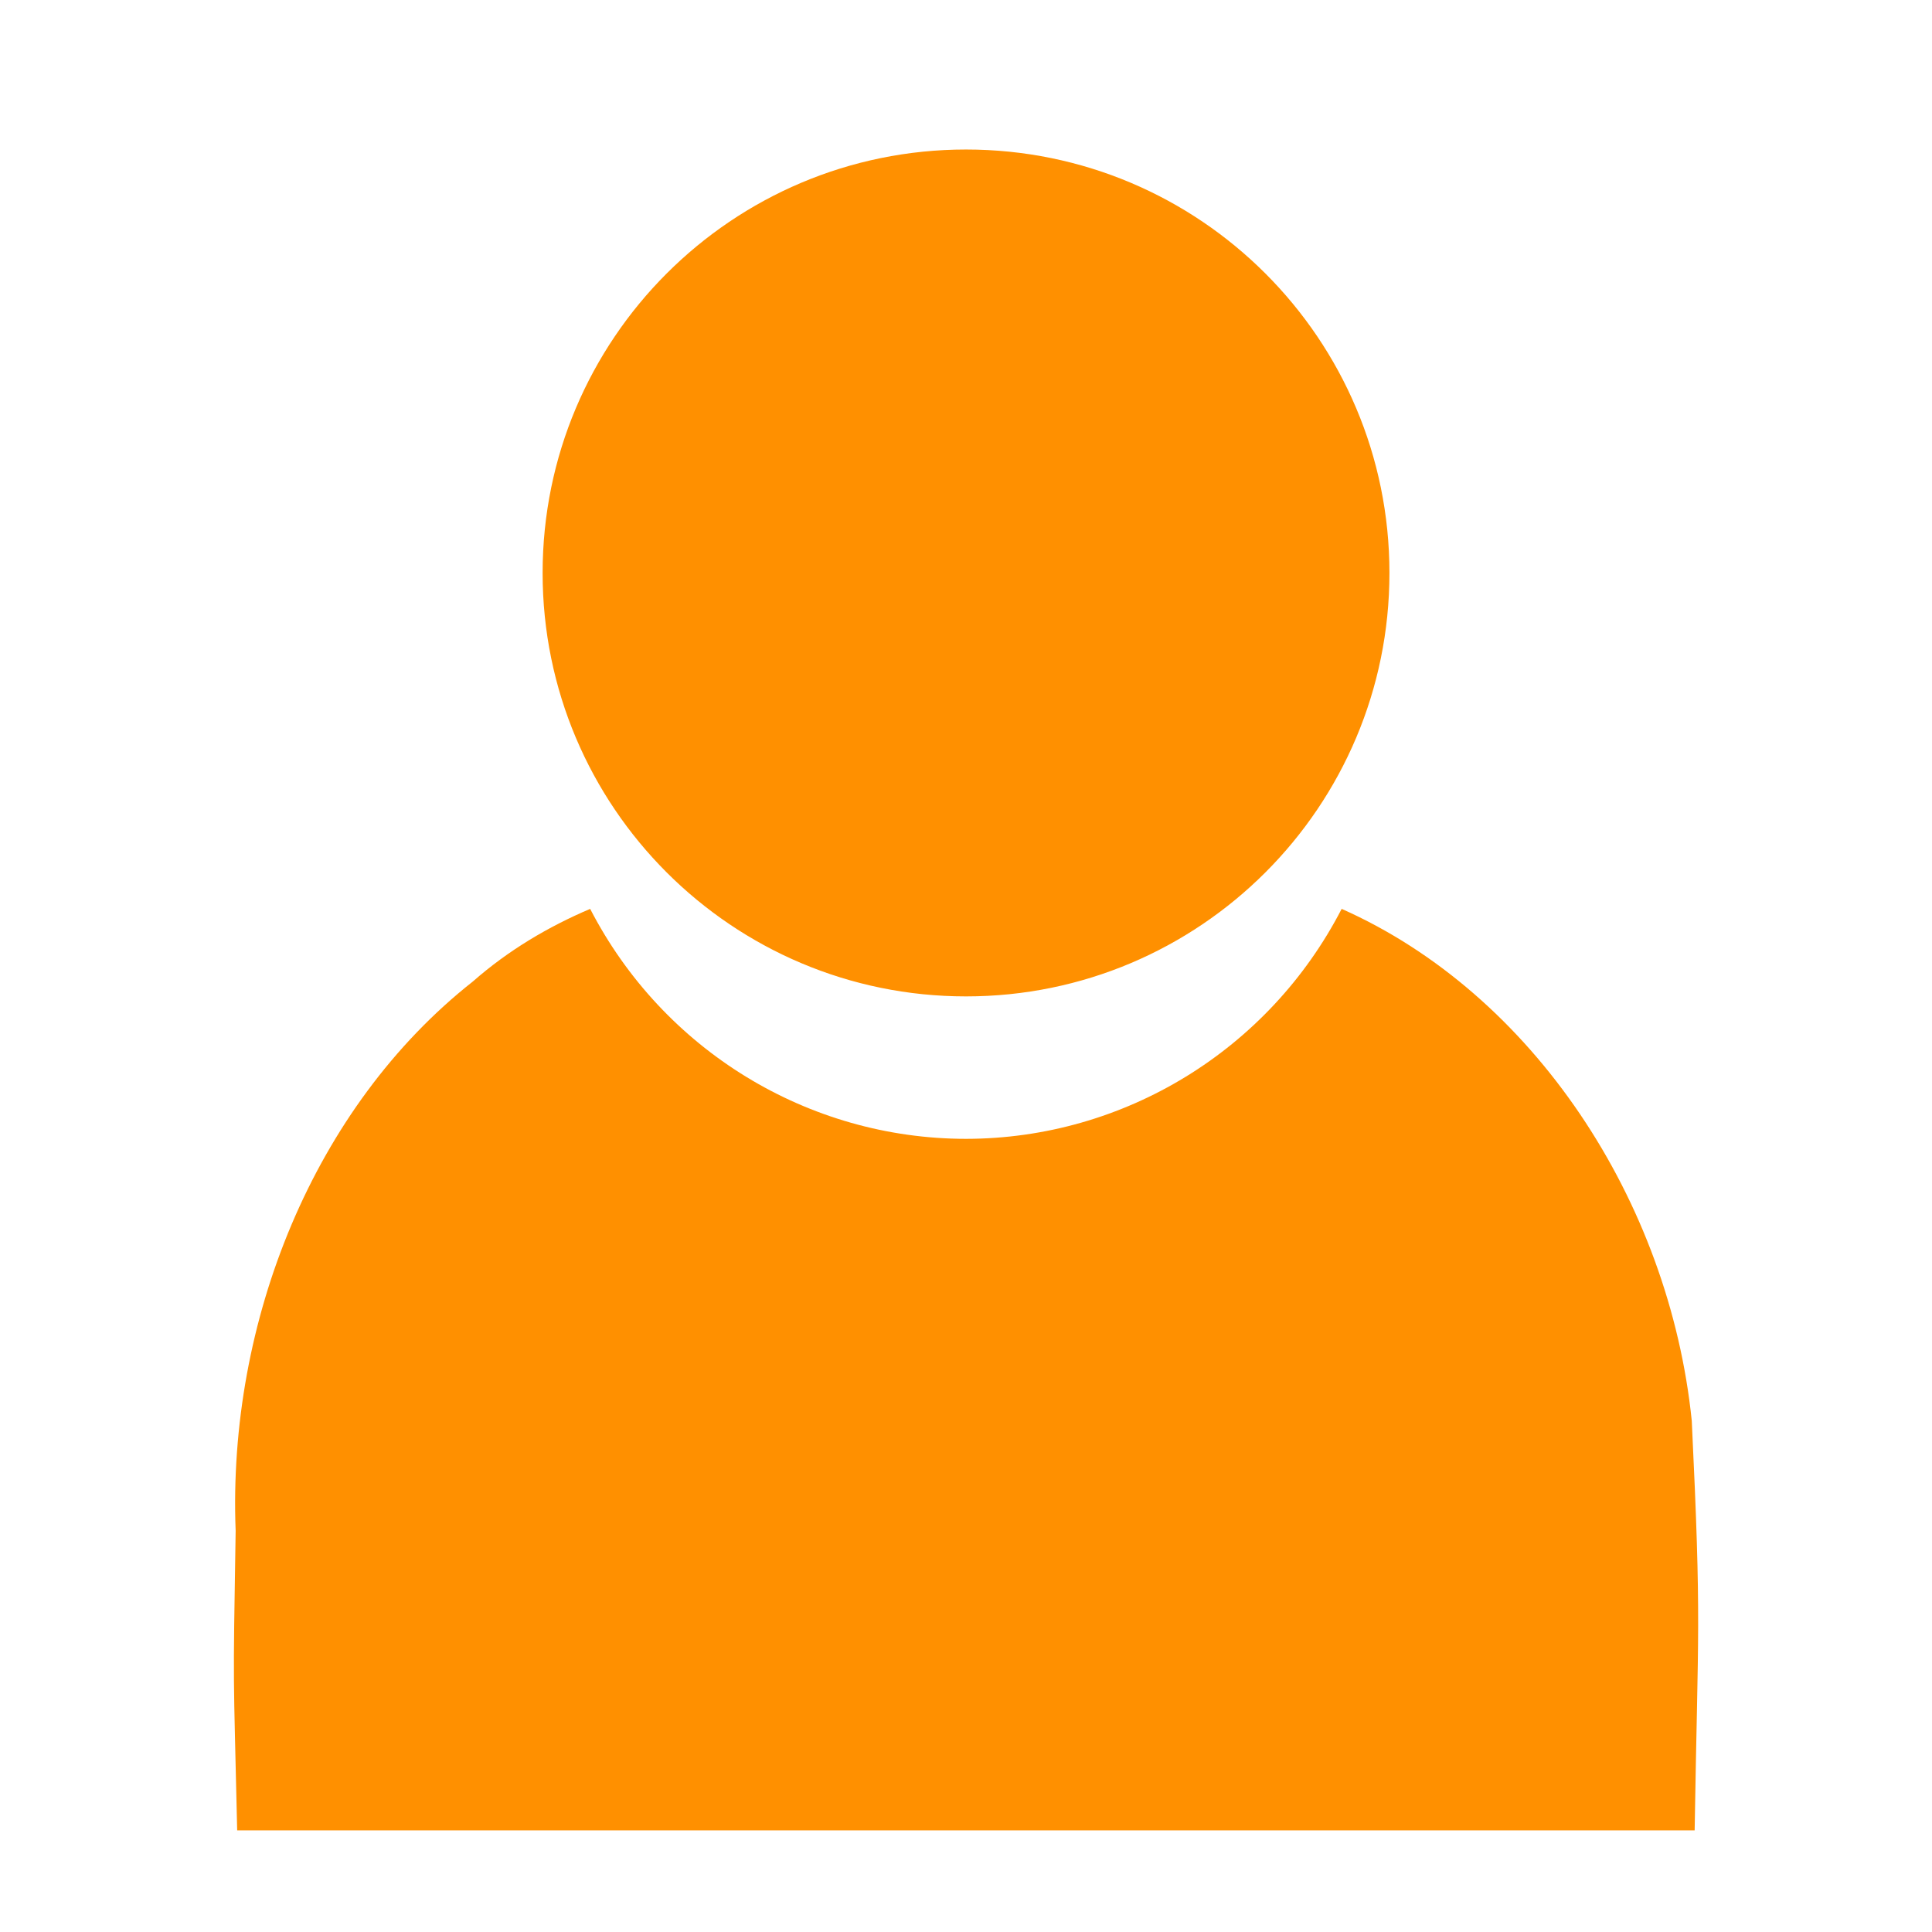
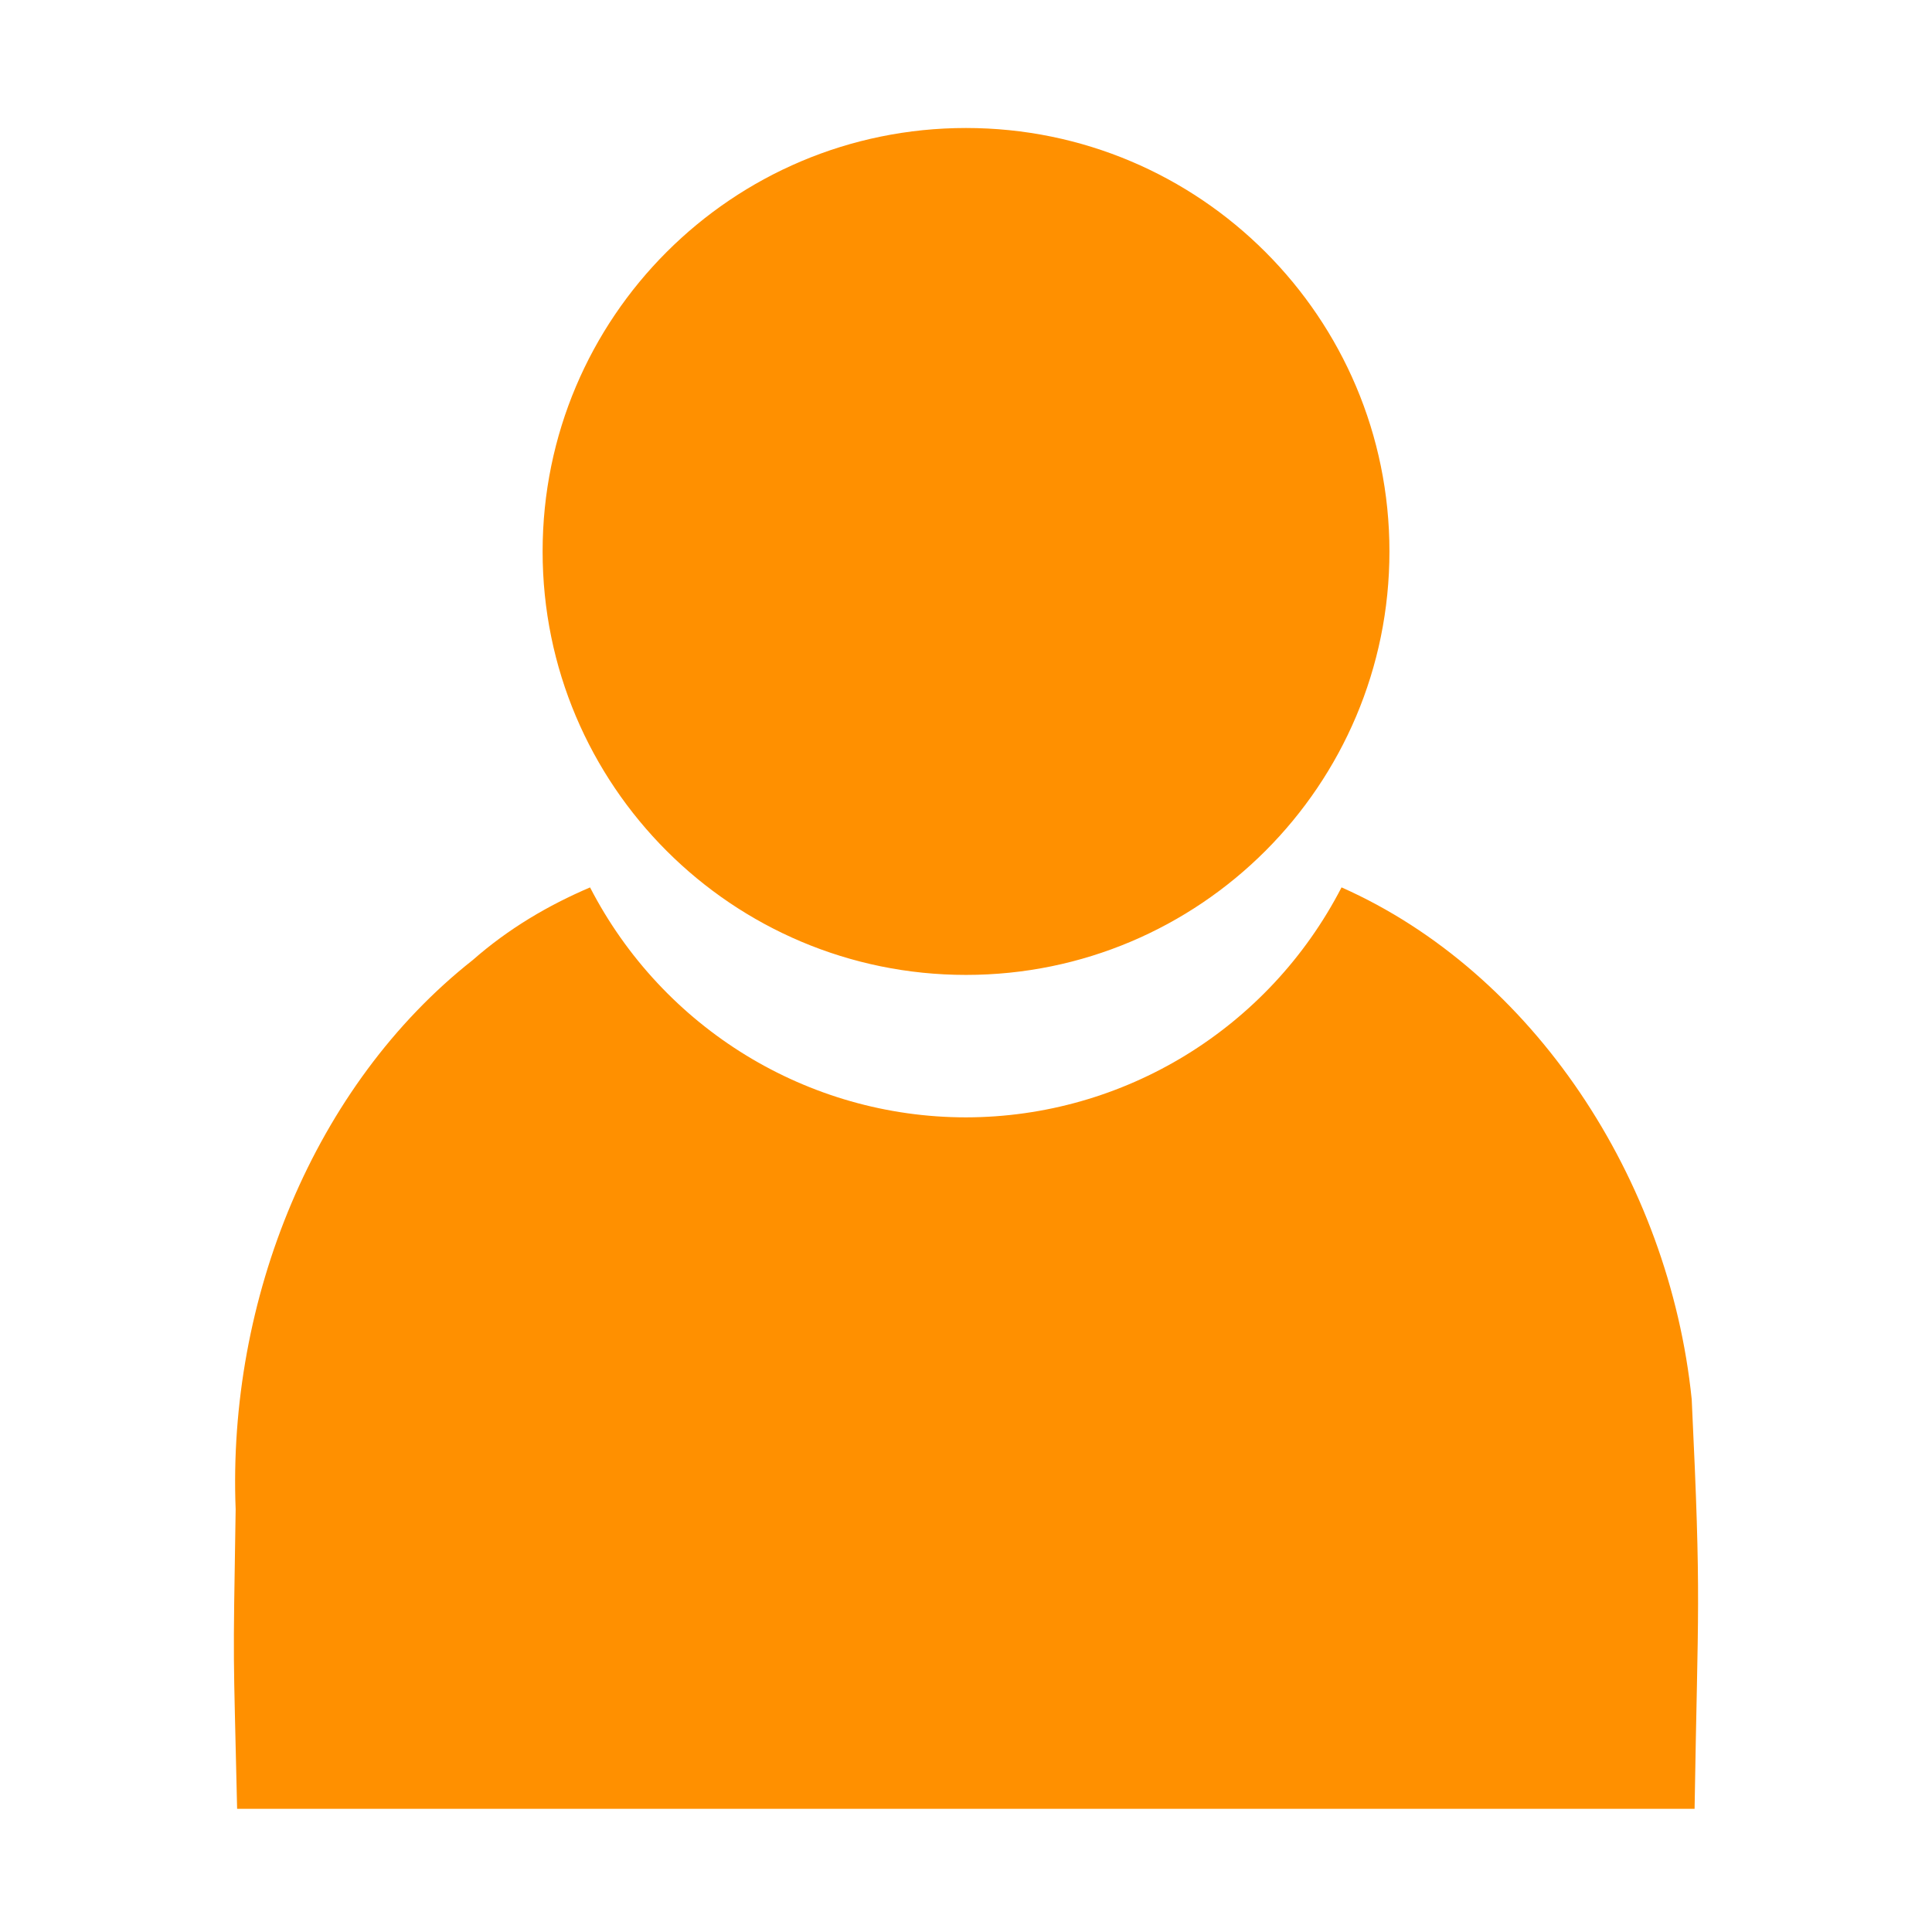
- <svg xmlns="http://www.w3.org/2000/svg" width="33" height="33" viewBox="0 0 8.731 8.731" version="1.1" id="svg8">
-   <defs id="defs2" />
-   <g id="layer1" transform="translate(0,-288.2687)">
-     <g id="g4511" transform="matrix(0.2645833,0,0,0.2645833,0.1322917,288.401)">
-       <g id="text4577" style="font-style:normal;font-weight:normal;font-size:15.345px;line-height:1.25;font-family:sans-serif;letter-spacing:0px;word-spacing:0px;fill:#000000;fill-opacity:1;stroke:#000000;stroke-width:0.995;stroke-miterlimit:4;stroke-dasharray:none;stroke-opacity:1" transform="scale(1.083072,0.9232994)" aria-label="T" />
-       <g id="layer1-6">
-         <g id="text822" style="font-style:normal;font-variant:normal;font-weight:bold;font-stretch:normal;font-size:22.553px;line-height:1.25;font-family:sans-serif;-inkscape-font-specification:'sans-serif Bold';letter-spacing:0px;word-spacing:0px;fill:#000000;fill-opacity:1;stroke:none;stroke-width:0.564" transform="matrix(1.227525,0,0,0.8146474,0.1832179,0)" aria-label="?" />
-       </g>
-     </g>
-     <g aria-label="RIP" style="font-style:normal;font-weight:normal;font-size:3.528px;font-family:sans-serif;letter-spacing:0px;word-spacing:0px;fill:#000000;fill-opacity:1;stroke:none;stroke-width:0.265" id="text4530" transform="translate(0.1002261)">
-       <g id="g4591" transform="matrix(1.147183,0,0,1.147183,-0.7794705,-42.44655)" />
-     </g>
-     <g id="g4494" transform="translate(0,0.918453)">
-       <g id="g4502" transform="matrix(1.019907,0,0,1.094875,-0.08749555,-27.38802)">
-         <path style="opacity:1;vector-effect:none;fill:#ff9000;fill-opacity:1;fill-rule:evenodd;stroke:none;stroke-width:2.503px;stroke-linecap:butt;stroke-linejoin:miter;stroke-miterlimit:4;stroke-dasharray:none;stroke-dashoffset:0;stroke-opacity:1" d="M 16.5 2.553 A 7.232 7.232 0 0 0 9.268 9.785 A 7.232 7.232 0 0 0 16.5 17.018 A 7.232 7.232 0 0 0 23.732 9.785 A 7.232 7.232 0 0 0 16.5 2.553 z M 10.08 15.523 C 9.365 15.828 8.686 16.228 8.076 16.764 C 5.361 18.904 3.885 22.566 4.025 26.146 C 3.978 29.031 3.986 28.377 4.051 31.262 L 28.945 31.262 C 29.002 27.751 29.064 27.774 28.896 24.268 C 28.511 20.505 26.185 16.975 22.916 15.523 A 7.239 7.289 0 0 1 16.5 19.451 A 7.239 7.289 0 0 1 10.08 15.523 z " transform="matrix(0.2594191,0,0,0.2416563,0.08578777,287.4652)" id="rect4513" />
-       </g>
+ <svg xmlns="http://www.w3.org/2000/svg" height="33" width="33" version="1.1" viewBox="0 0 8.731 8.731">
+   <g transform="translate(.0000022322 -287.46)">
+     <g transform="matrix(1.0199 0 0 1.0949 -.087496 -27.388)">
+       <path style="fill:#ff9000;fill-rule:evenodd" transform="matrix(.25942 0 0 .24166 .085788 287.47)" d="m16.5 2.553a7.232 7.232 0 0 0 -7.232 7.232 7.232 7.232 0 0 0 7.232 7.233 7.232 7.232 0 0 0 7.232 -7.233 7.232 7.232 0 0 0 -7.232 -7.232zm-6.42 12.97c-0.715 0.305-1.394 0.704-2.004 1.24-2.715 2.141-4.192 5.802-4.051 9.383-0.047 2.885-0.04 2.231 0.025 5.115h24.894c0.056-3.51 0.119-3.488-0.049-6.994-0.385-3.763-2.712-7.293-5.981-8.744a7.239 7.289 0 0 1 -6.416 3.928 7.239 7.289 0 0 1 -6.42 -3.928z" />
    </g>
  </g>
</svg>
